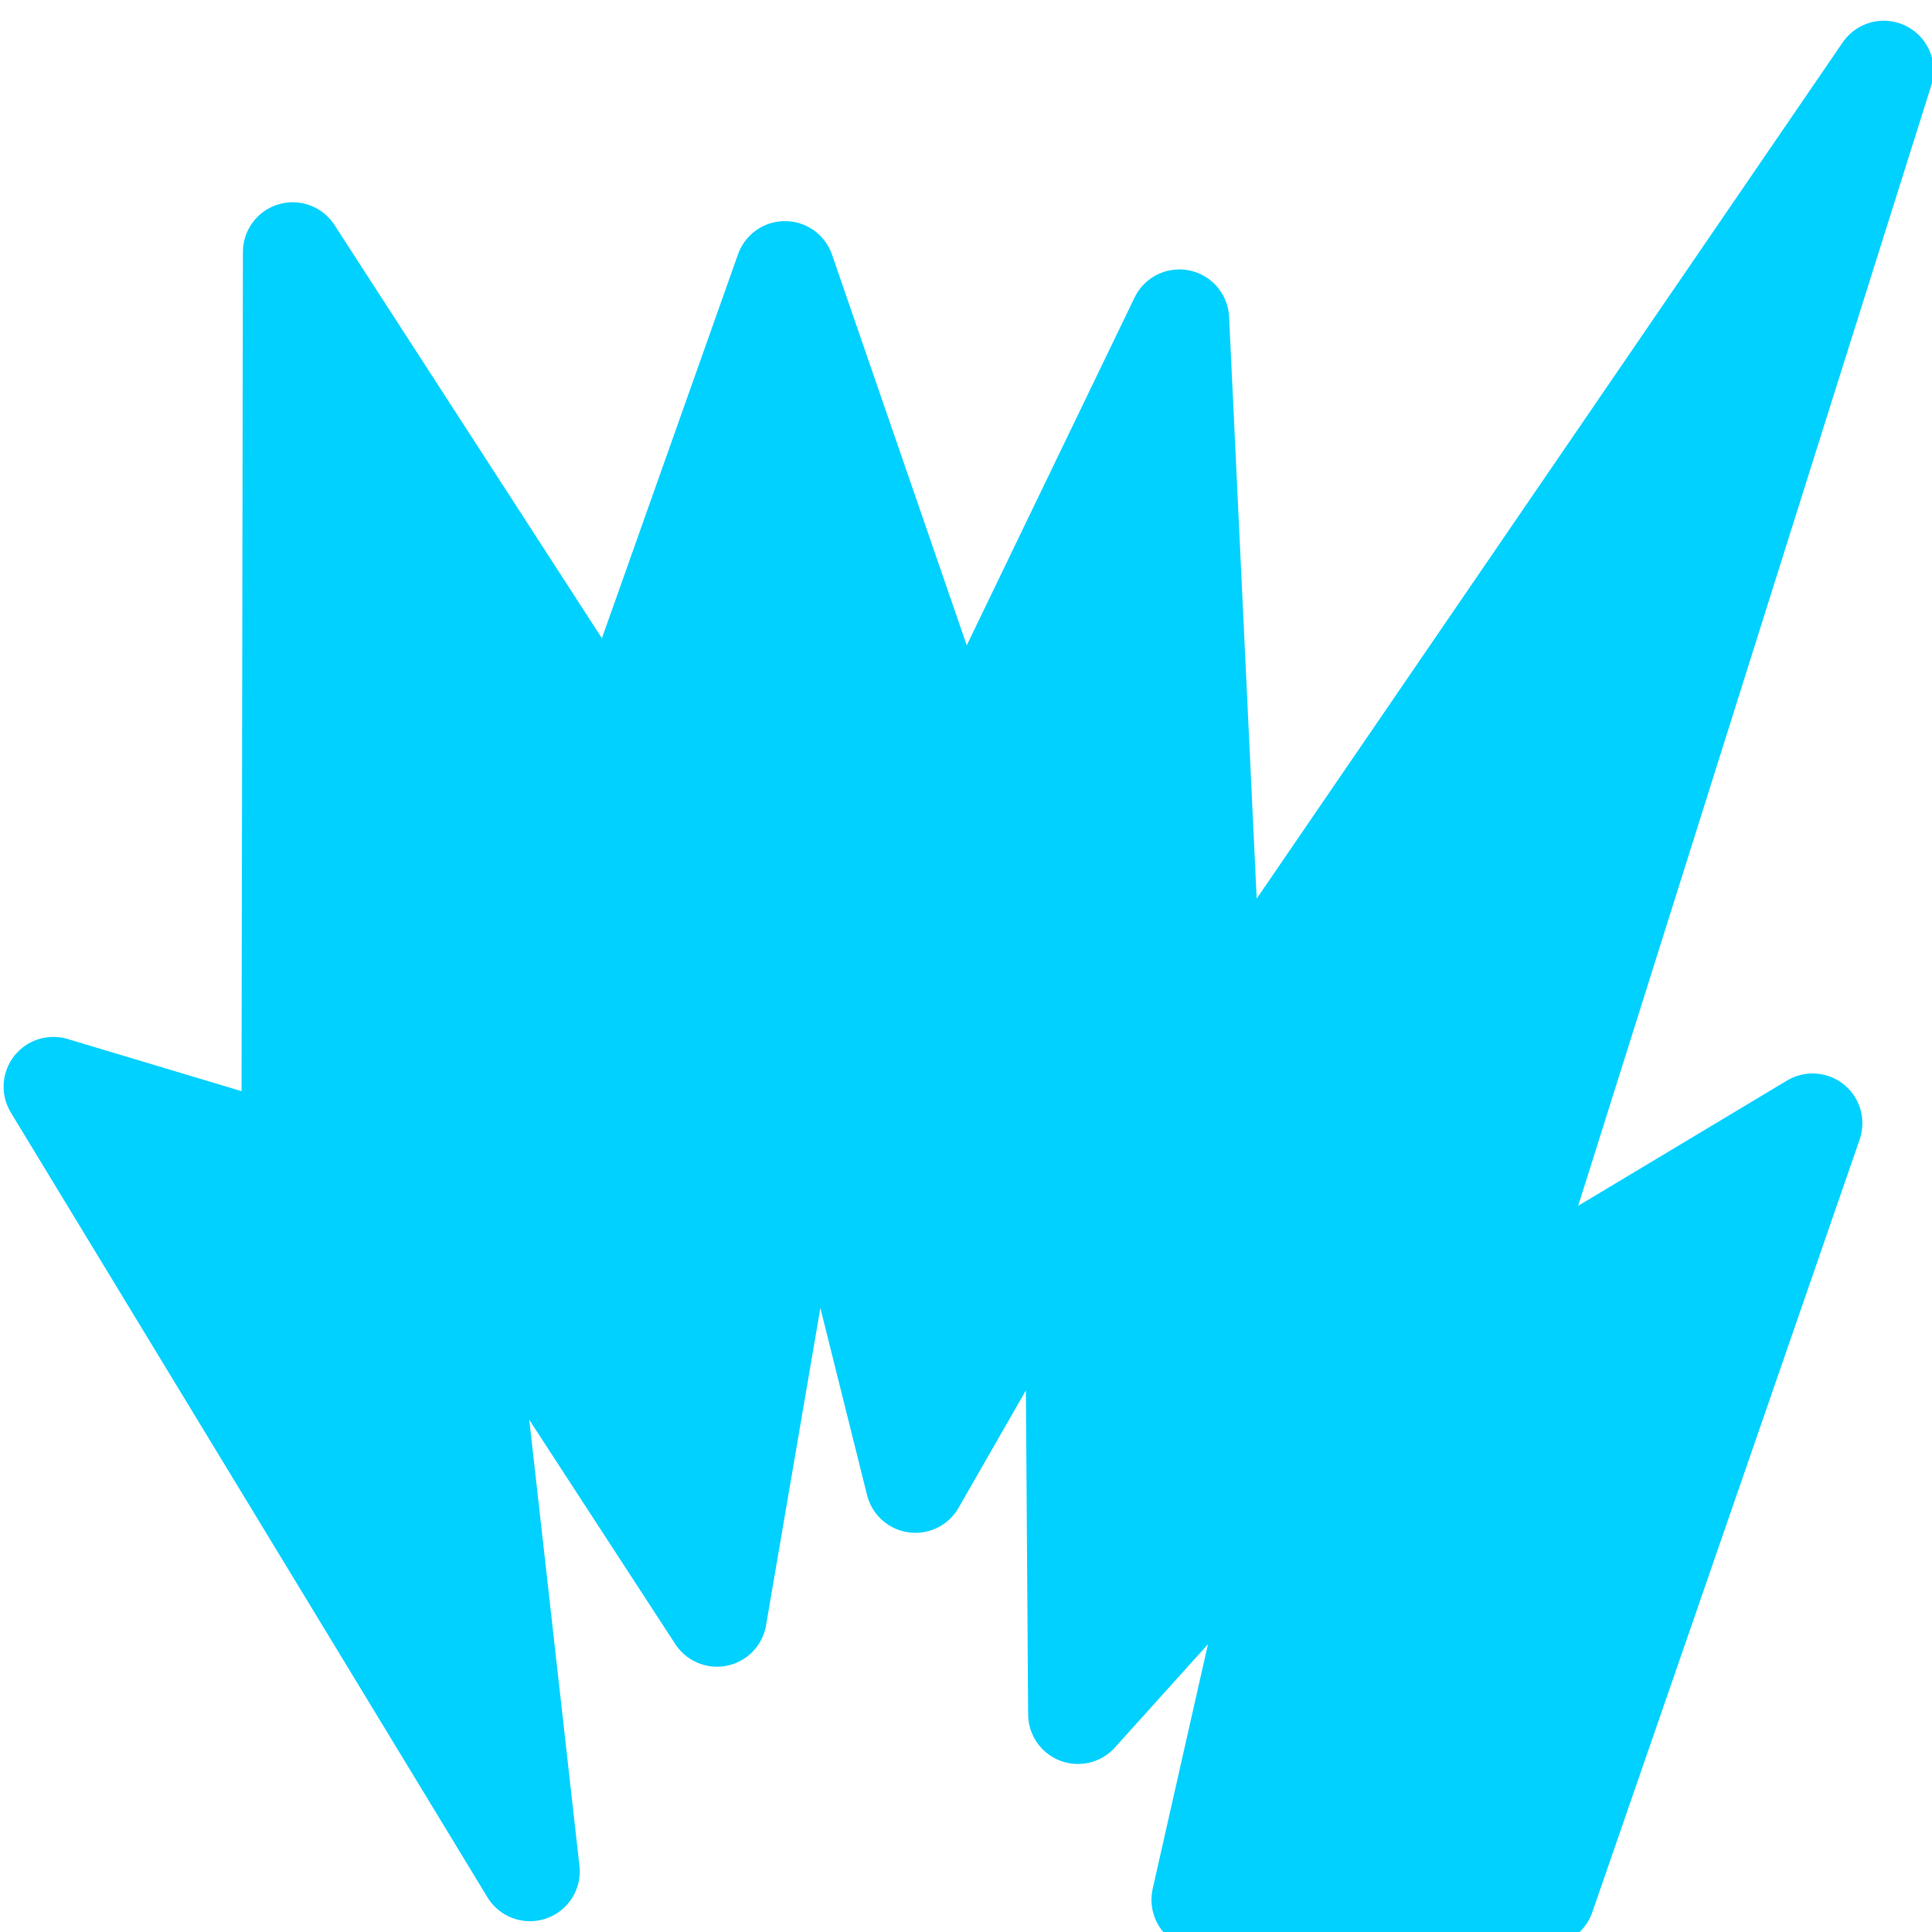
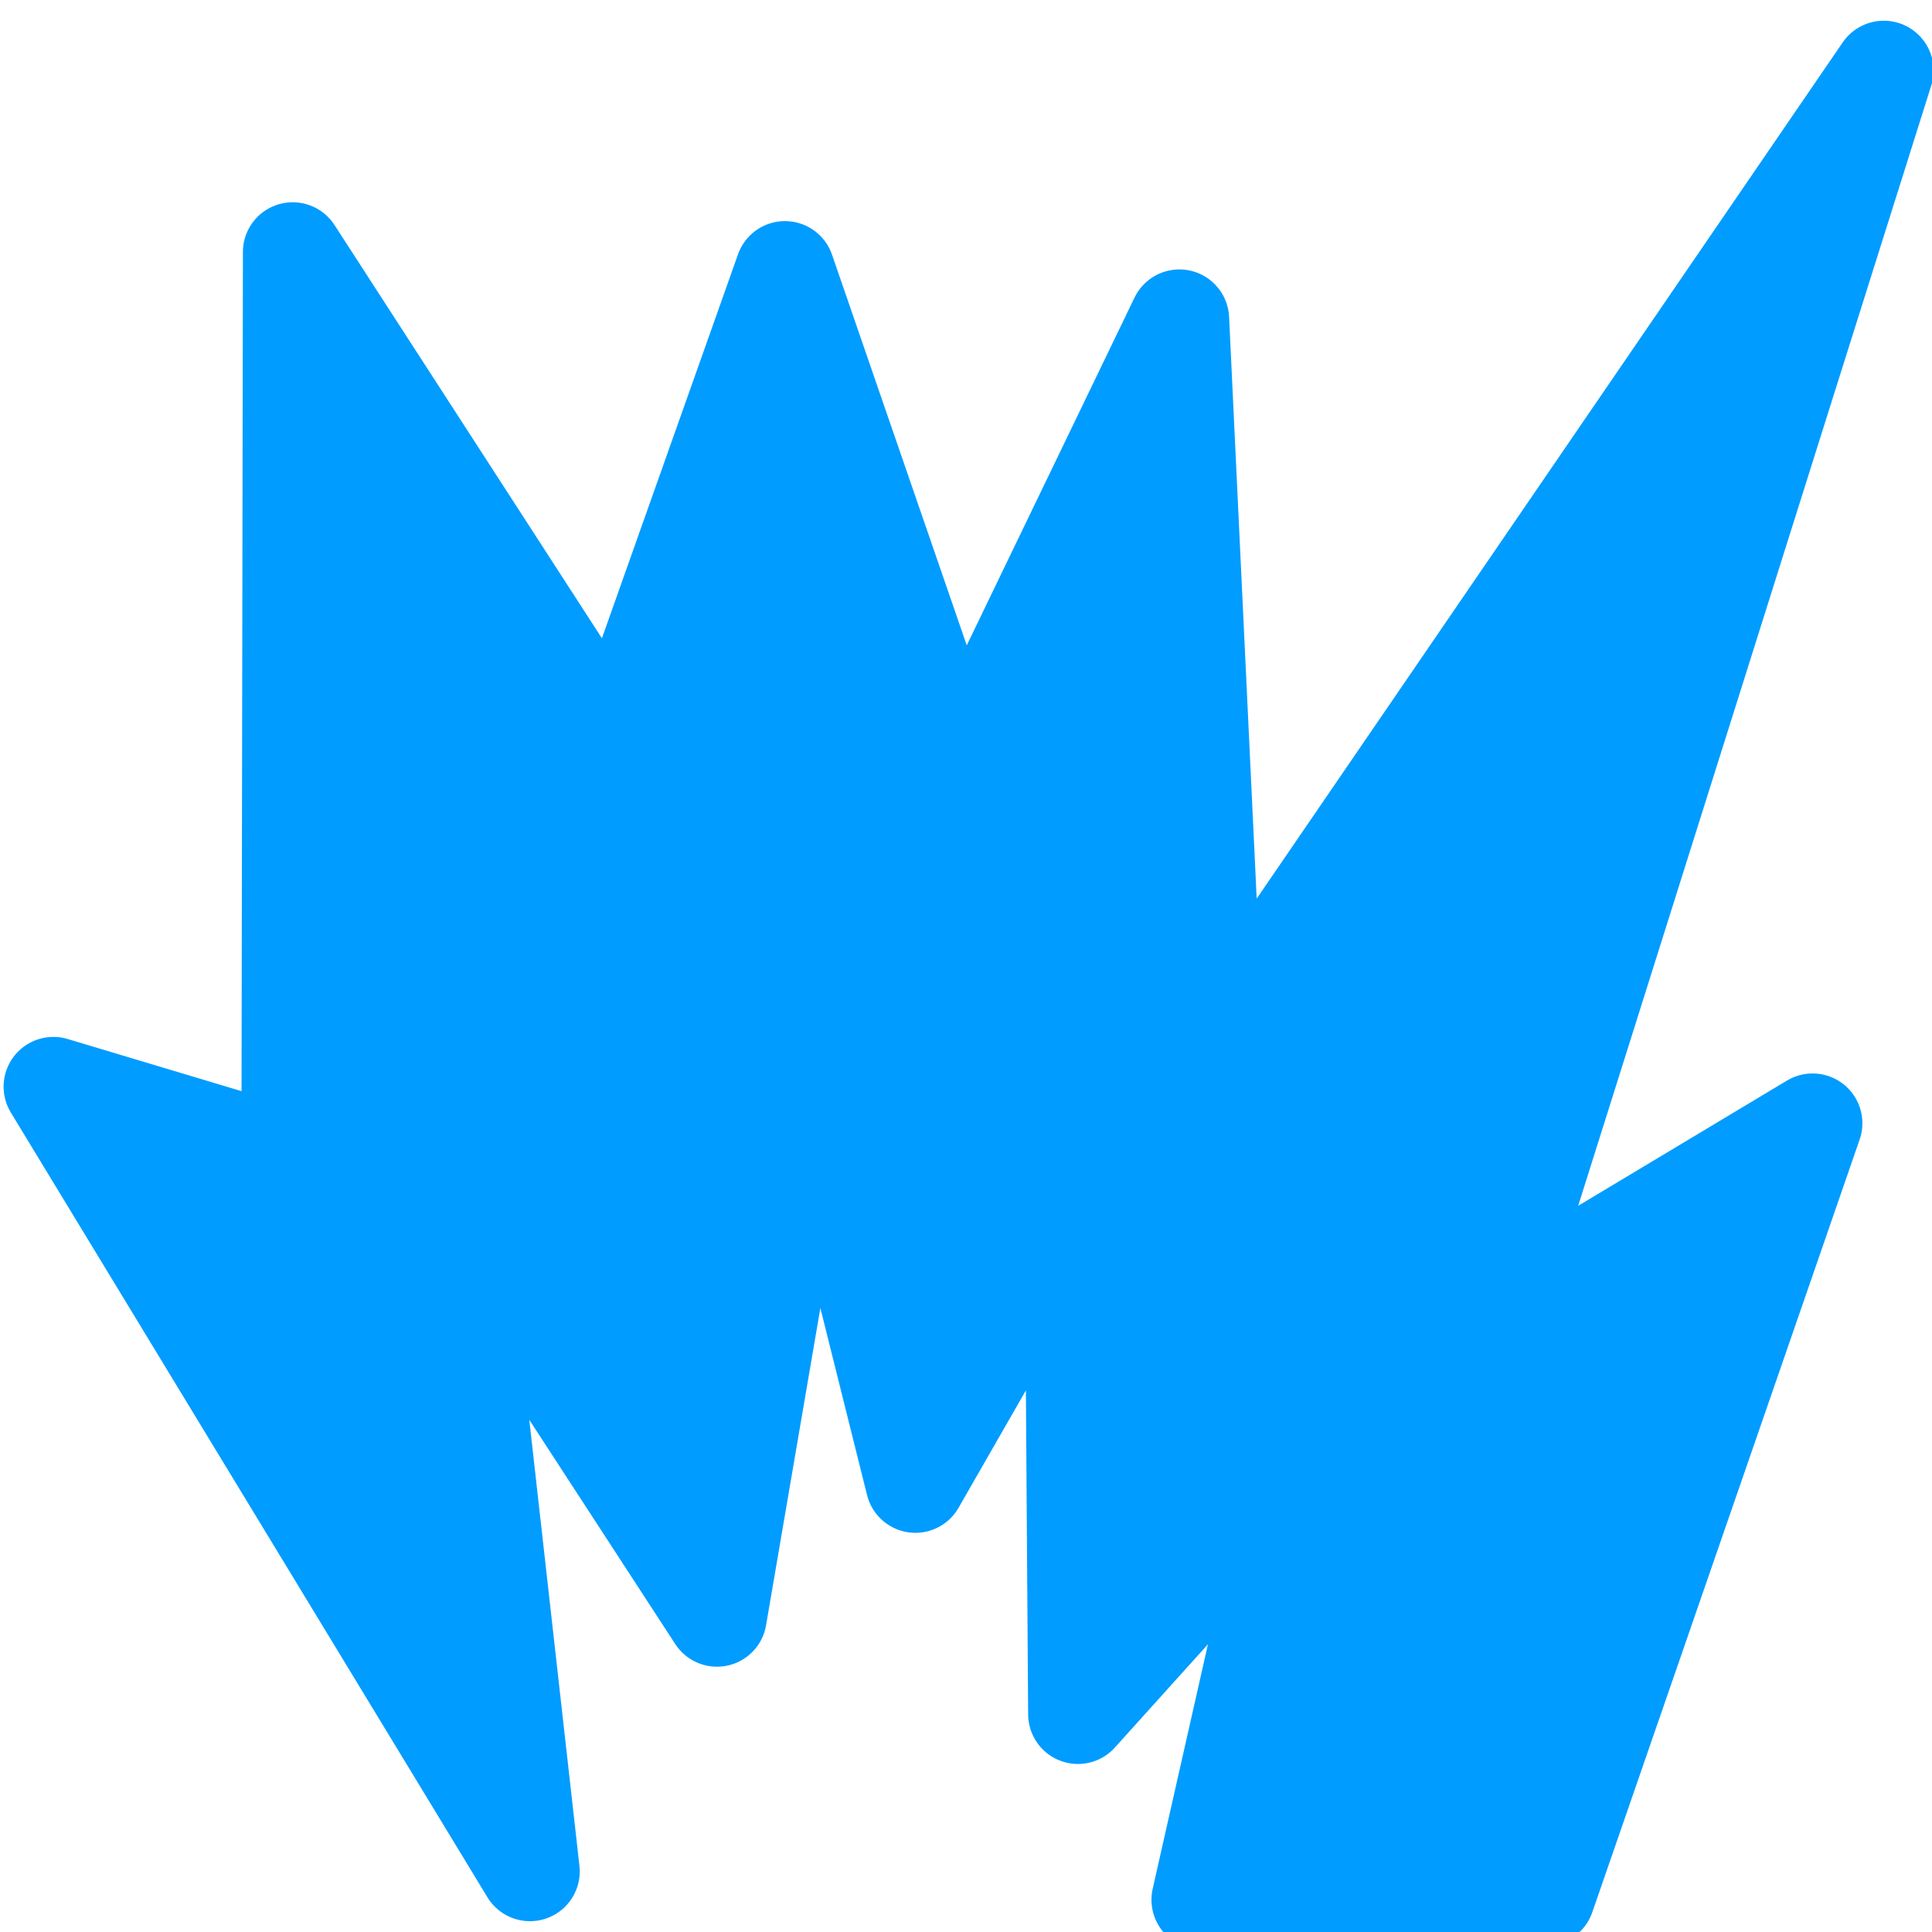
<svg xmlns="http://www.w3.org/2000/svg" xmlns:ns1="http://www.openswatchbook.org/uri/2009/osb" width="100mm" height="100mm" viewBox="0 0 100 100" version="1.1" id="svg8">
  <defs id="defs2">
    <linearGradient id="linearGradient2858" ns1:paint="solid">
      <stop style="stop-color:#81dafd;stop-opacity:1;" offset="0" id="stop2856" />
    </linearGradient>
  </defs>
  <g id="layer1">
-     <path style="mix-blend-mode:multiply;fill:#00d1ff;fill-opacity:1;fill-rule:evenodd;stroke:#00d1ff;stroke-width:5.153;stroke-linecap:butt;stroke-linejoin:round;stroke-miterlimit:4;stroke-dasharray:none;stroke-opacity:1;paint-order:normal" d="M 27.431,96.864 2.763,56.247 15.073,59.94 15.15,13.046 31.835,38.83 40.629,14.021 49.642,40.154 61.044,16.522 62.836,54.304 97.505,3.649 77.187,68.116 93.82,58.139 79.981,98.137 62.176,98.332 67.21,76.058 55.793,88.726 55.61,62.412 47.379,76.762 41.992,55.178 37.111,83.692 23.619,62.964 Z" id="path24-8-4" />
+     <path style="mix-blend-mode:multiply;fill:#009cff;fill-opacity:1;fill-rule:evenodd;stroke:#009cff;stroke-width:5.153;stroke-linecap:butt;stroke-linejoin:round;stroke-miterlimit:4;stroke-dasharray:none;stroke-opacity:1;paint-order:normal" d="M 27.431,96.864 2.763,56.247 15.073,59.94 15.15,13.046 31.835,38.83 40.629,14.021 49.642,40.154 61.044,16.522 62.836,54.304 97.505,3.649 77.187,68.116 93.82,58.139 79.981,98.137 62.176,98.332 67.21,76.058 55.793,88.726 55.61,62.412 47.379,76.762 41.992,55.178 37.111,83.692 23.619,62.964 Z" id="path24-8-4" />
  </g>
</svg>
